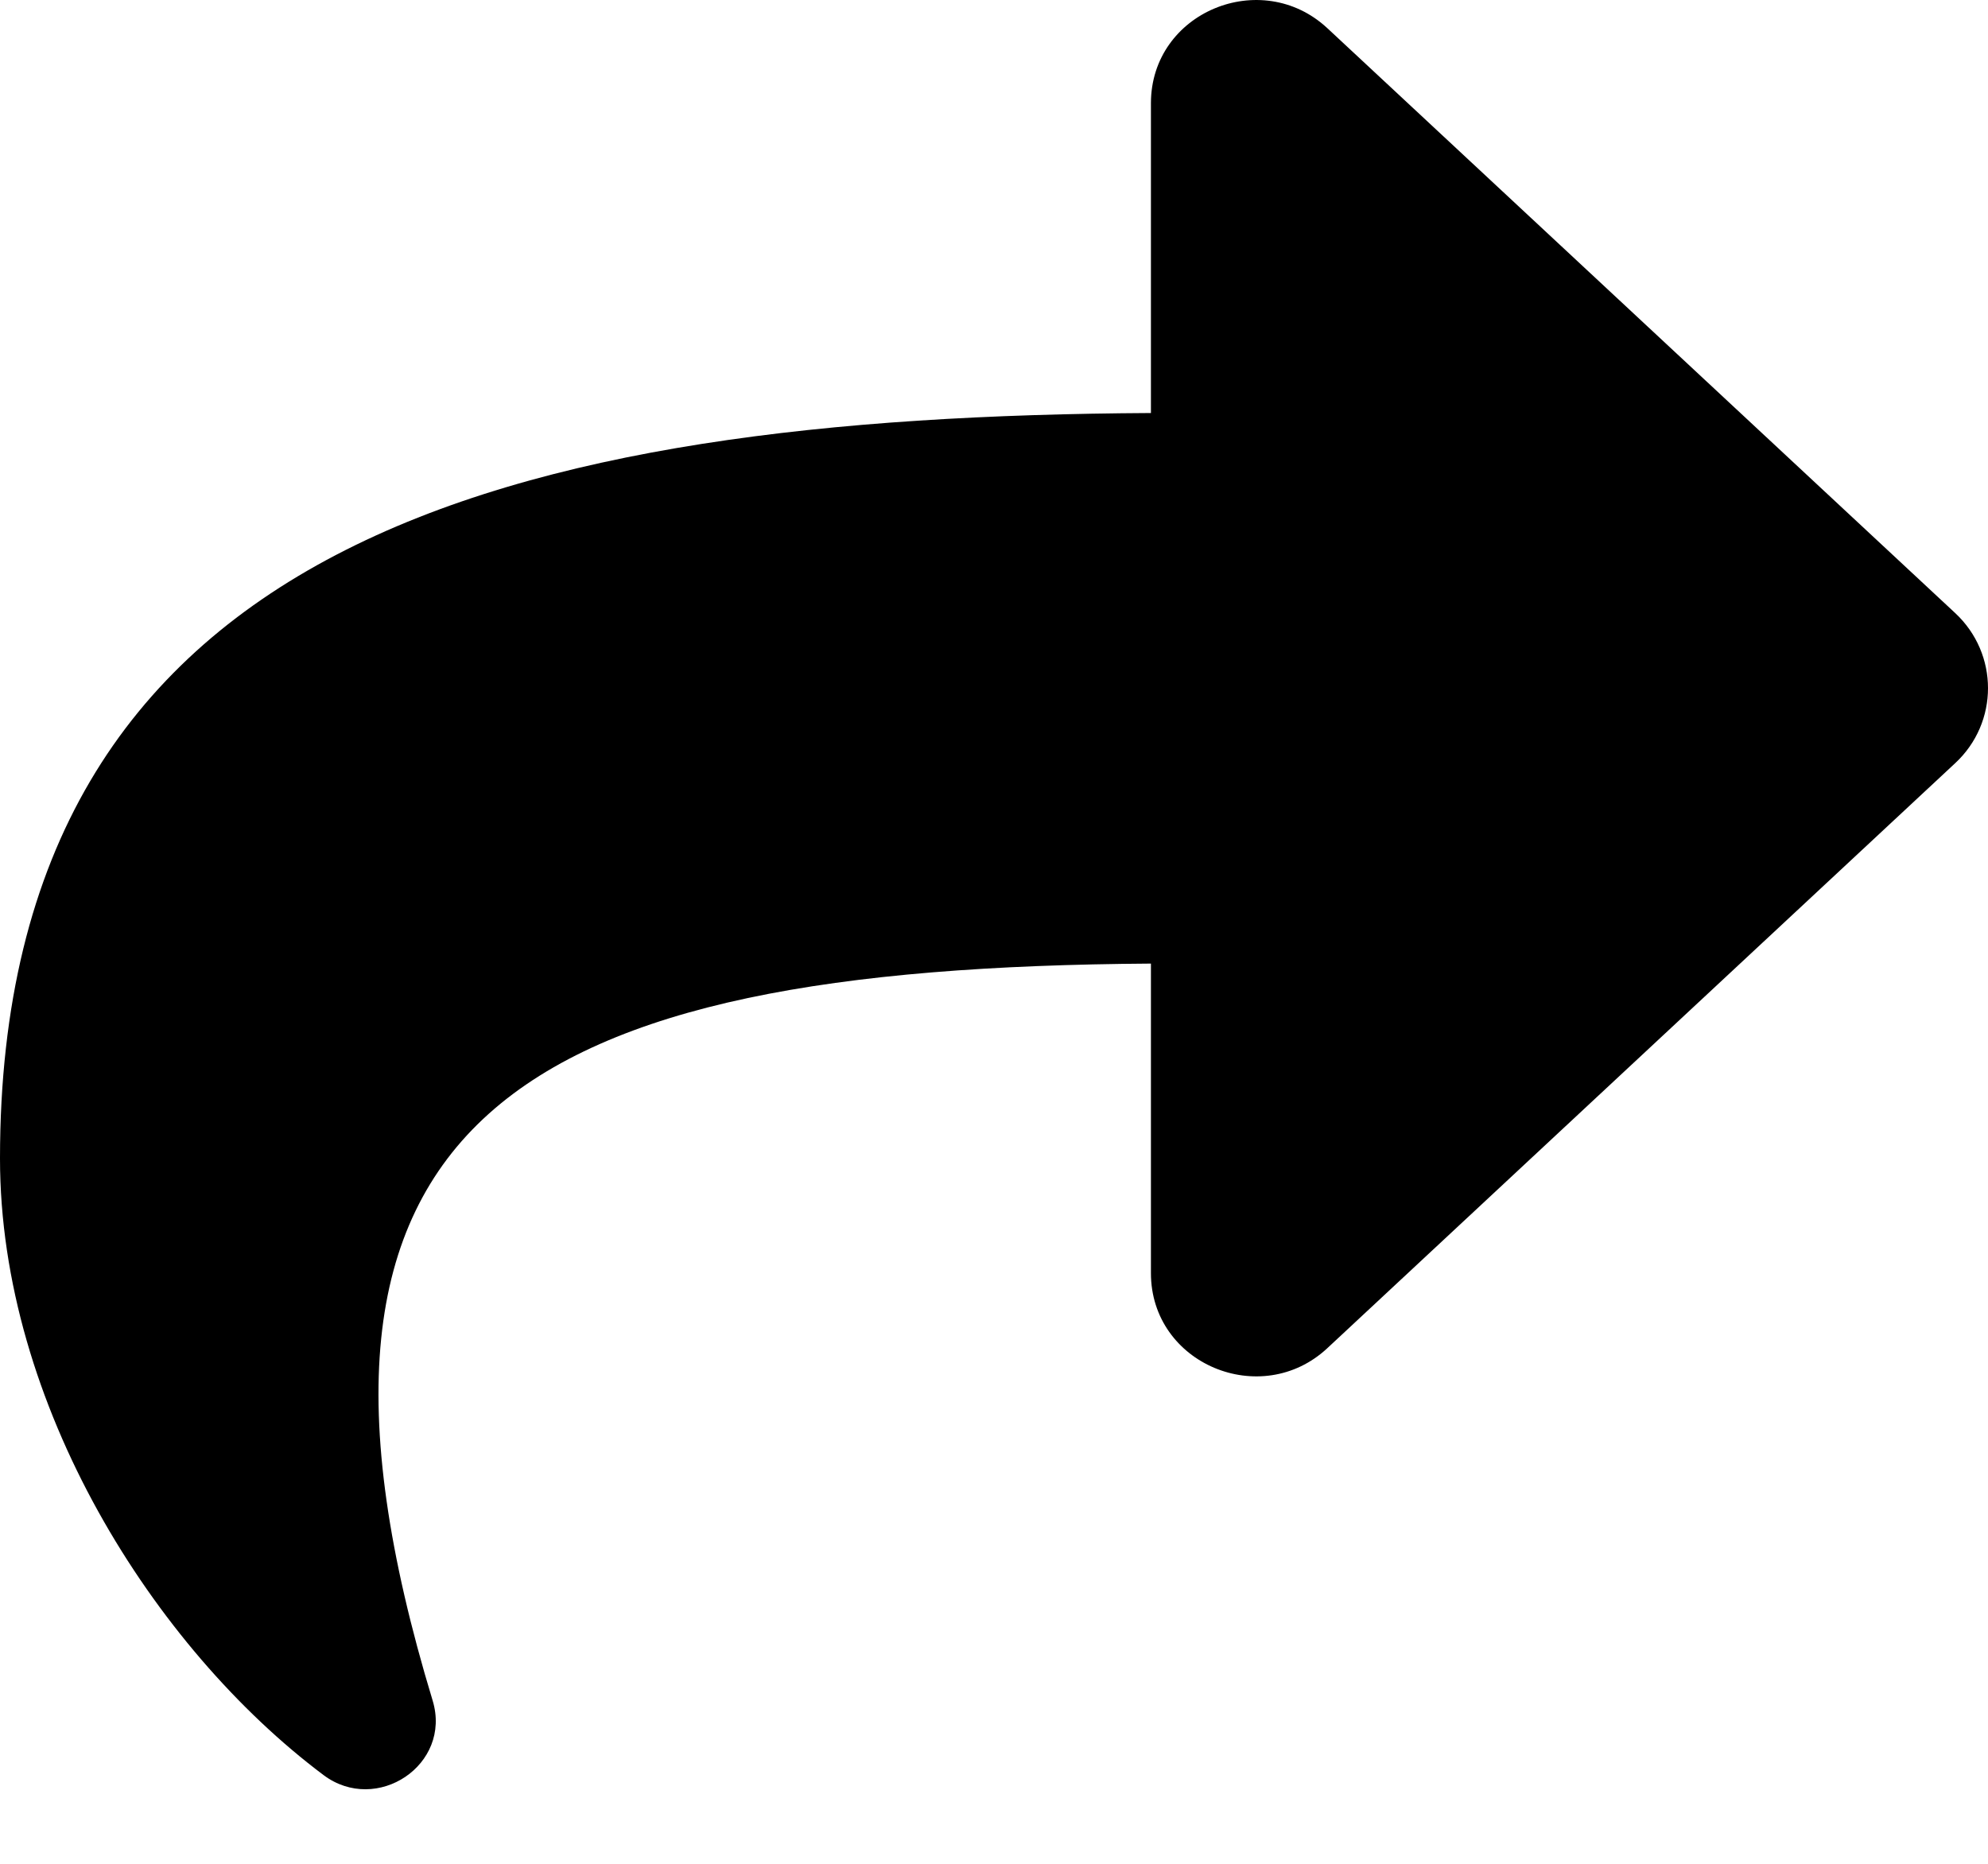
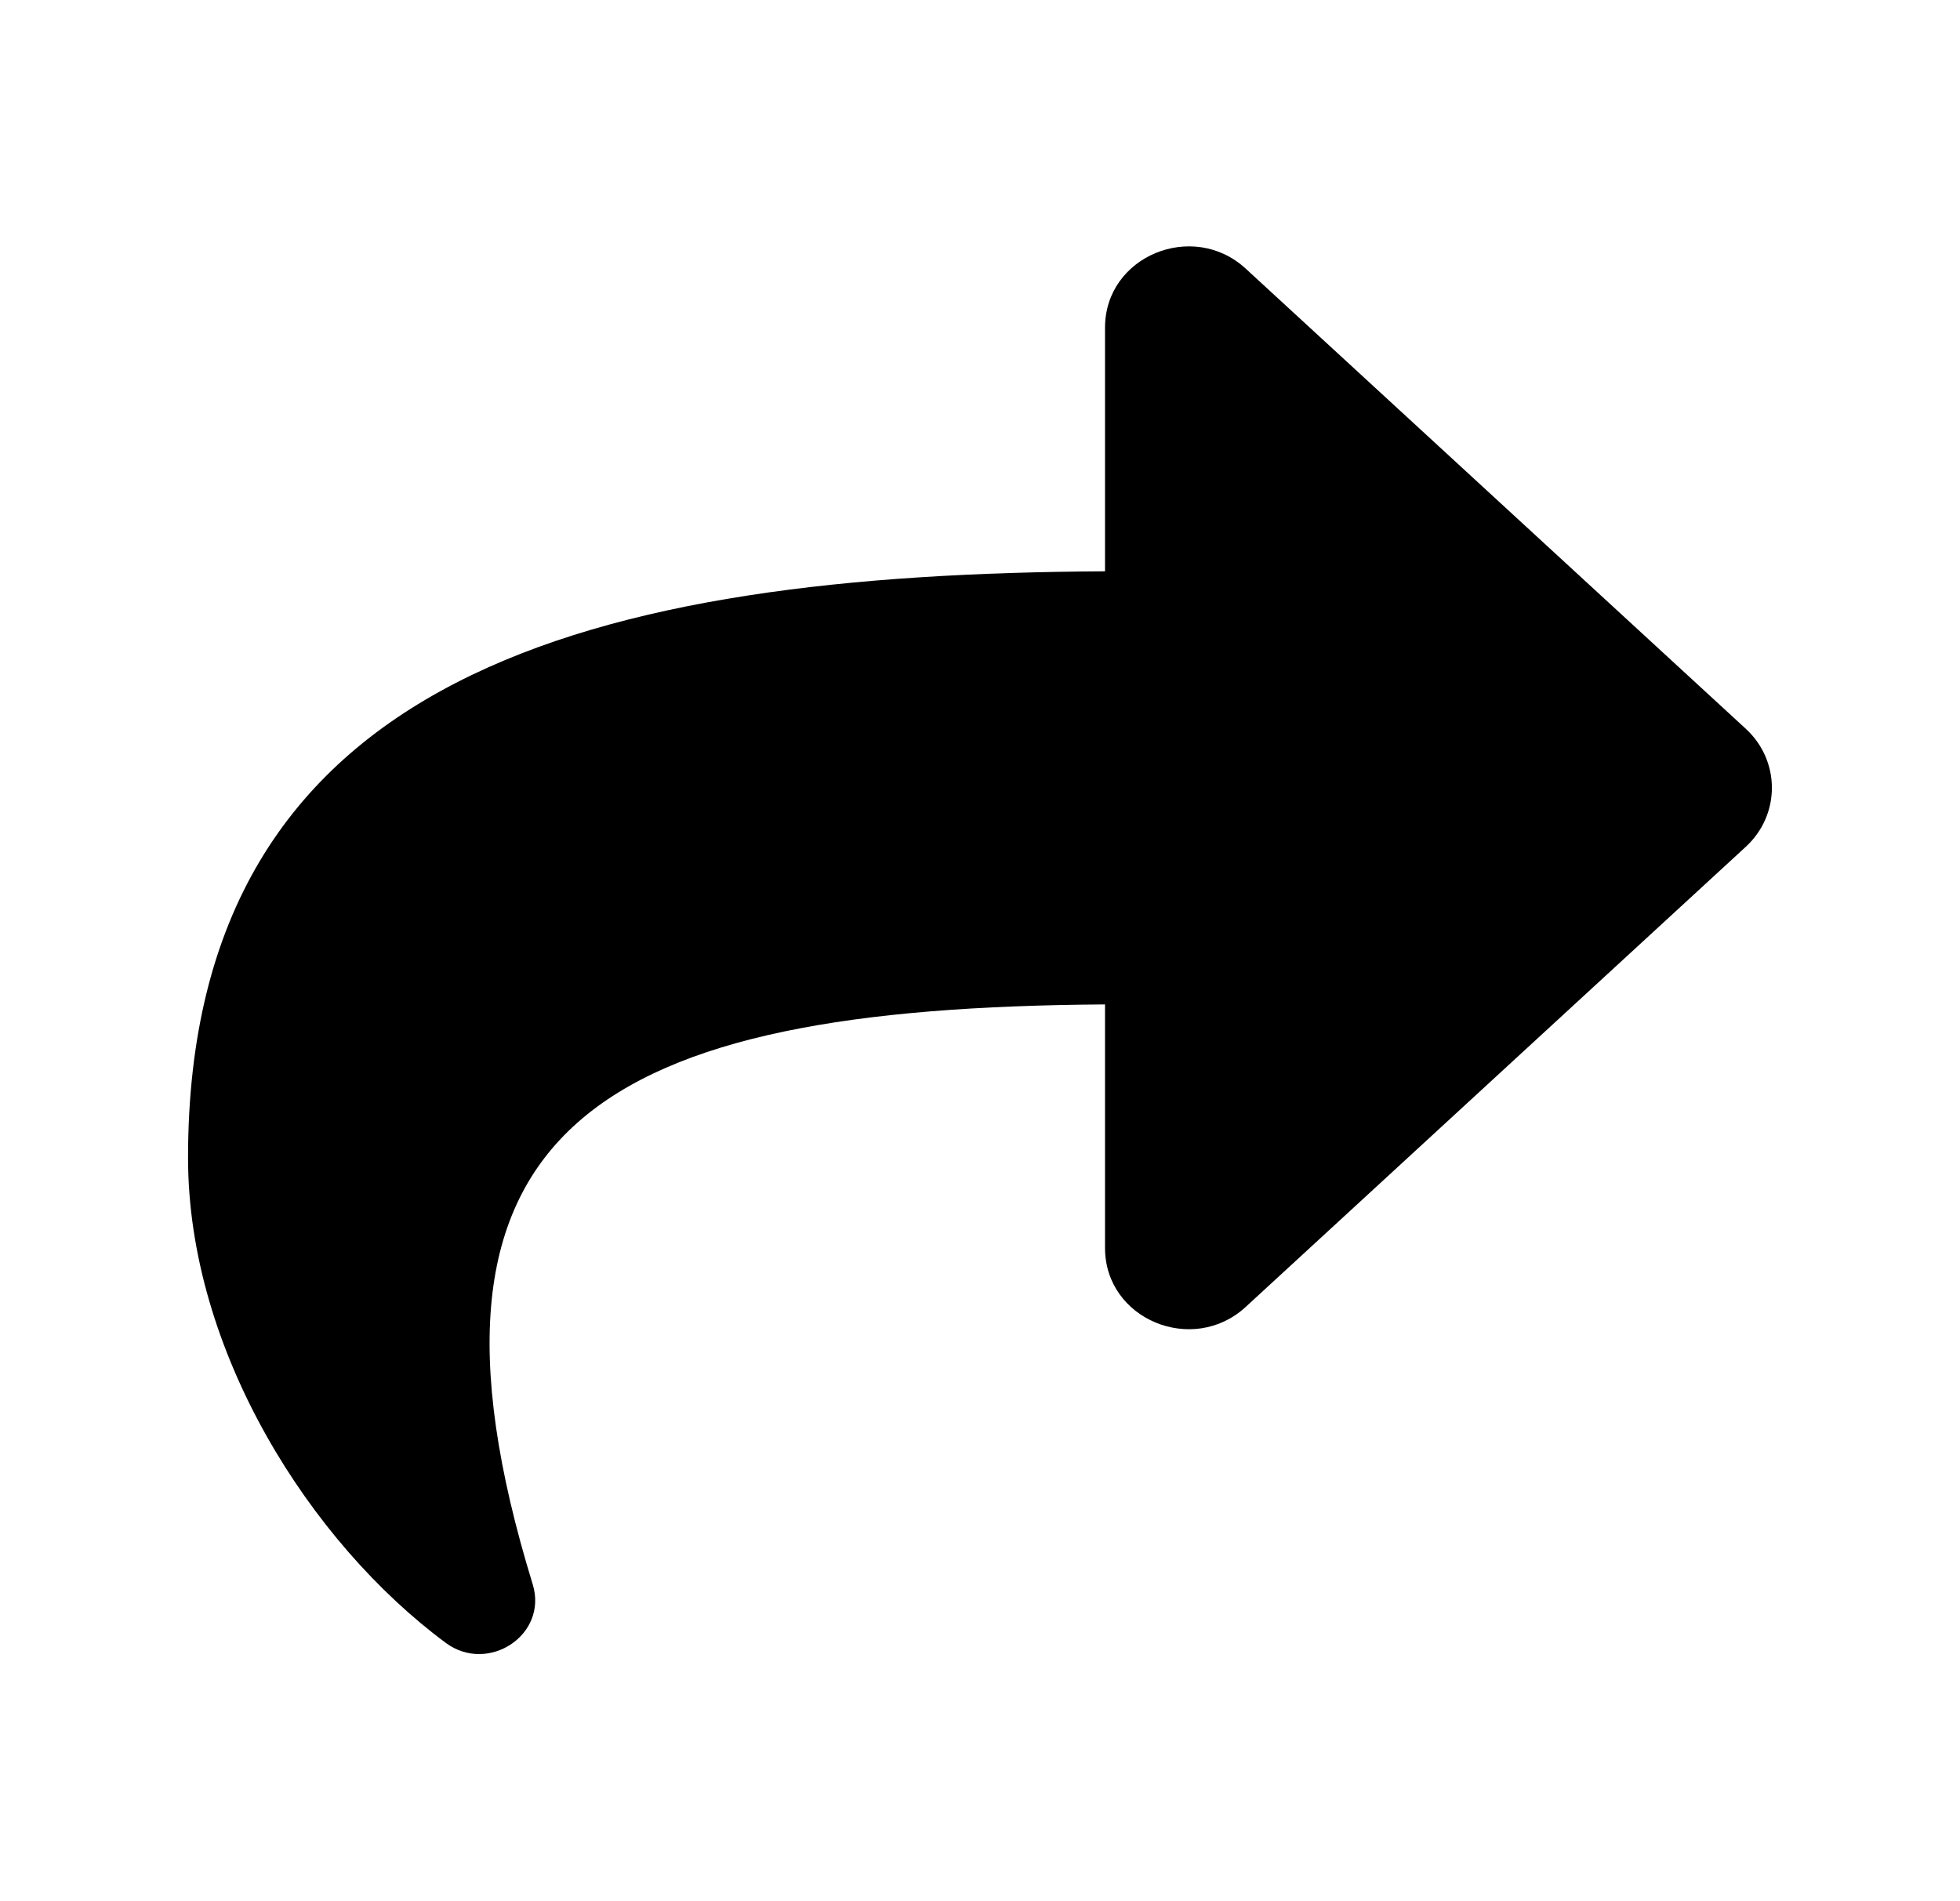
- <svg xmlns="http://www.w3.org/2000/svg" width="16px" height="15px" viewBox="0 0 16 15" version="1.1">
-   <g id="🗿" stroke="none" stroke-width="1" fill="none" fill-rule="evenodd">
-     <g id="Icon-Guide" transform="translate(-70, -1212)">
-       <g id="Stacked-Group-2" transform="translate(66, 199)">
-         <g id="icon/share" transform="translate(0, 1008)">
-           <rect id="Bound" x="0" y="0" width="24" height="24" />
-           <path d="M19.736,11.142 L14.683,15.85 C14.151,16.346 13.263,15.978 13.263,15.246 L13.263,12.755 C8.19,12.788 6.05,13.97 7.482,18.686 C7.639,19.204 7.031,19.606 6.604,19.286 C5.237,18.261 4,16.302 4,14.323 C4,9.341 8.126,8.352 13.263,8.324 L13.263,5.831 C13.263,5.098 14.151,4.732 14.683,5.227 L19.736,9.934 C20.088,10.262 20.088,10.815 19.736,11.142 Z" id="Mask" fill="#000" fill-rule="evenodd" />
-         </g>
-       </g>
-     </g>
-   </g>
+ <svg xmlns="http://www.w3.org/2000/svg" width="33" height="32" viewBox="0 0 33 32" fill="none">
+   <path fill-rule="evenodd" clip-rule="evenodd" d="M29.393 14.259L20.972 22.008C20.084 22.825 18.605 22.219 18.605 21.014V16.913C10.15 16.968 6.583 18.914 8.969 26.677C9.231 27.53 8.217 28.191 7.506 27.664C5.228 25.978 3.166 22.752 3.166 19.495C3.166 11.294 10.043 9.666 18.605 9.62V5.517C18.605 4.31 20.085 3.707 20.972 4.522L29.393 12.271C29.979 12.81 29.98 13.72 29.393 14.259Z" fill="#000" />
</svg>
